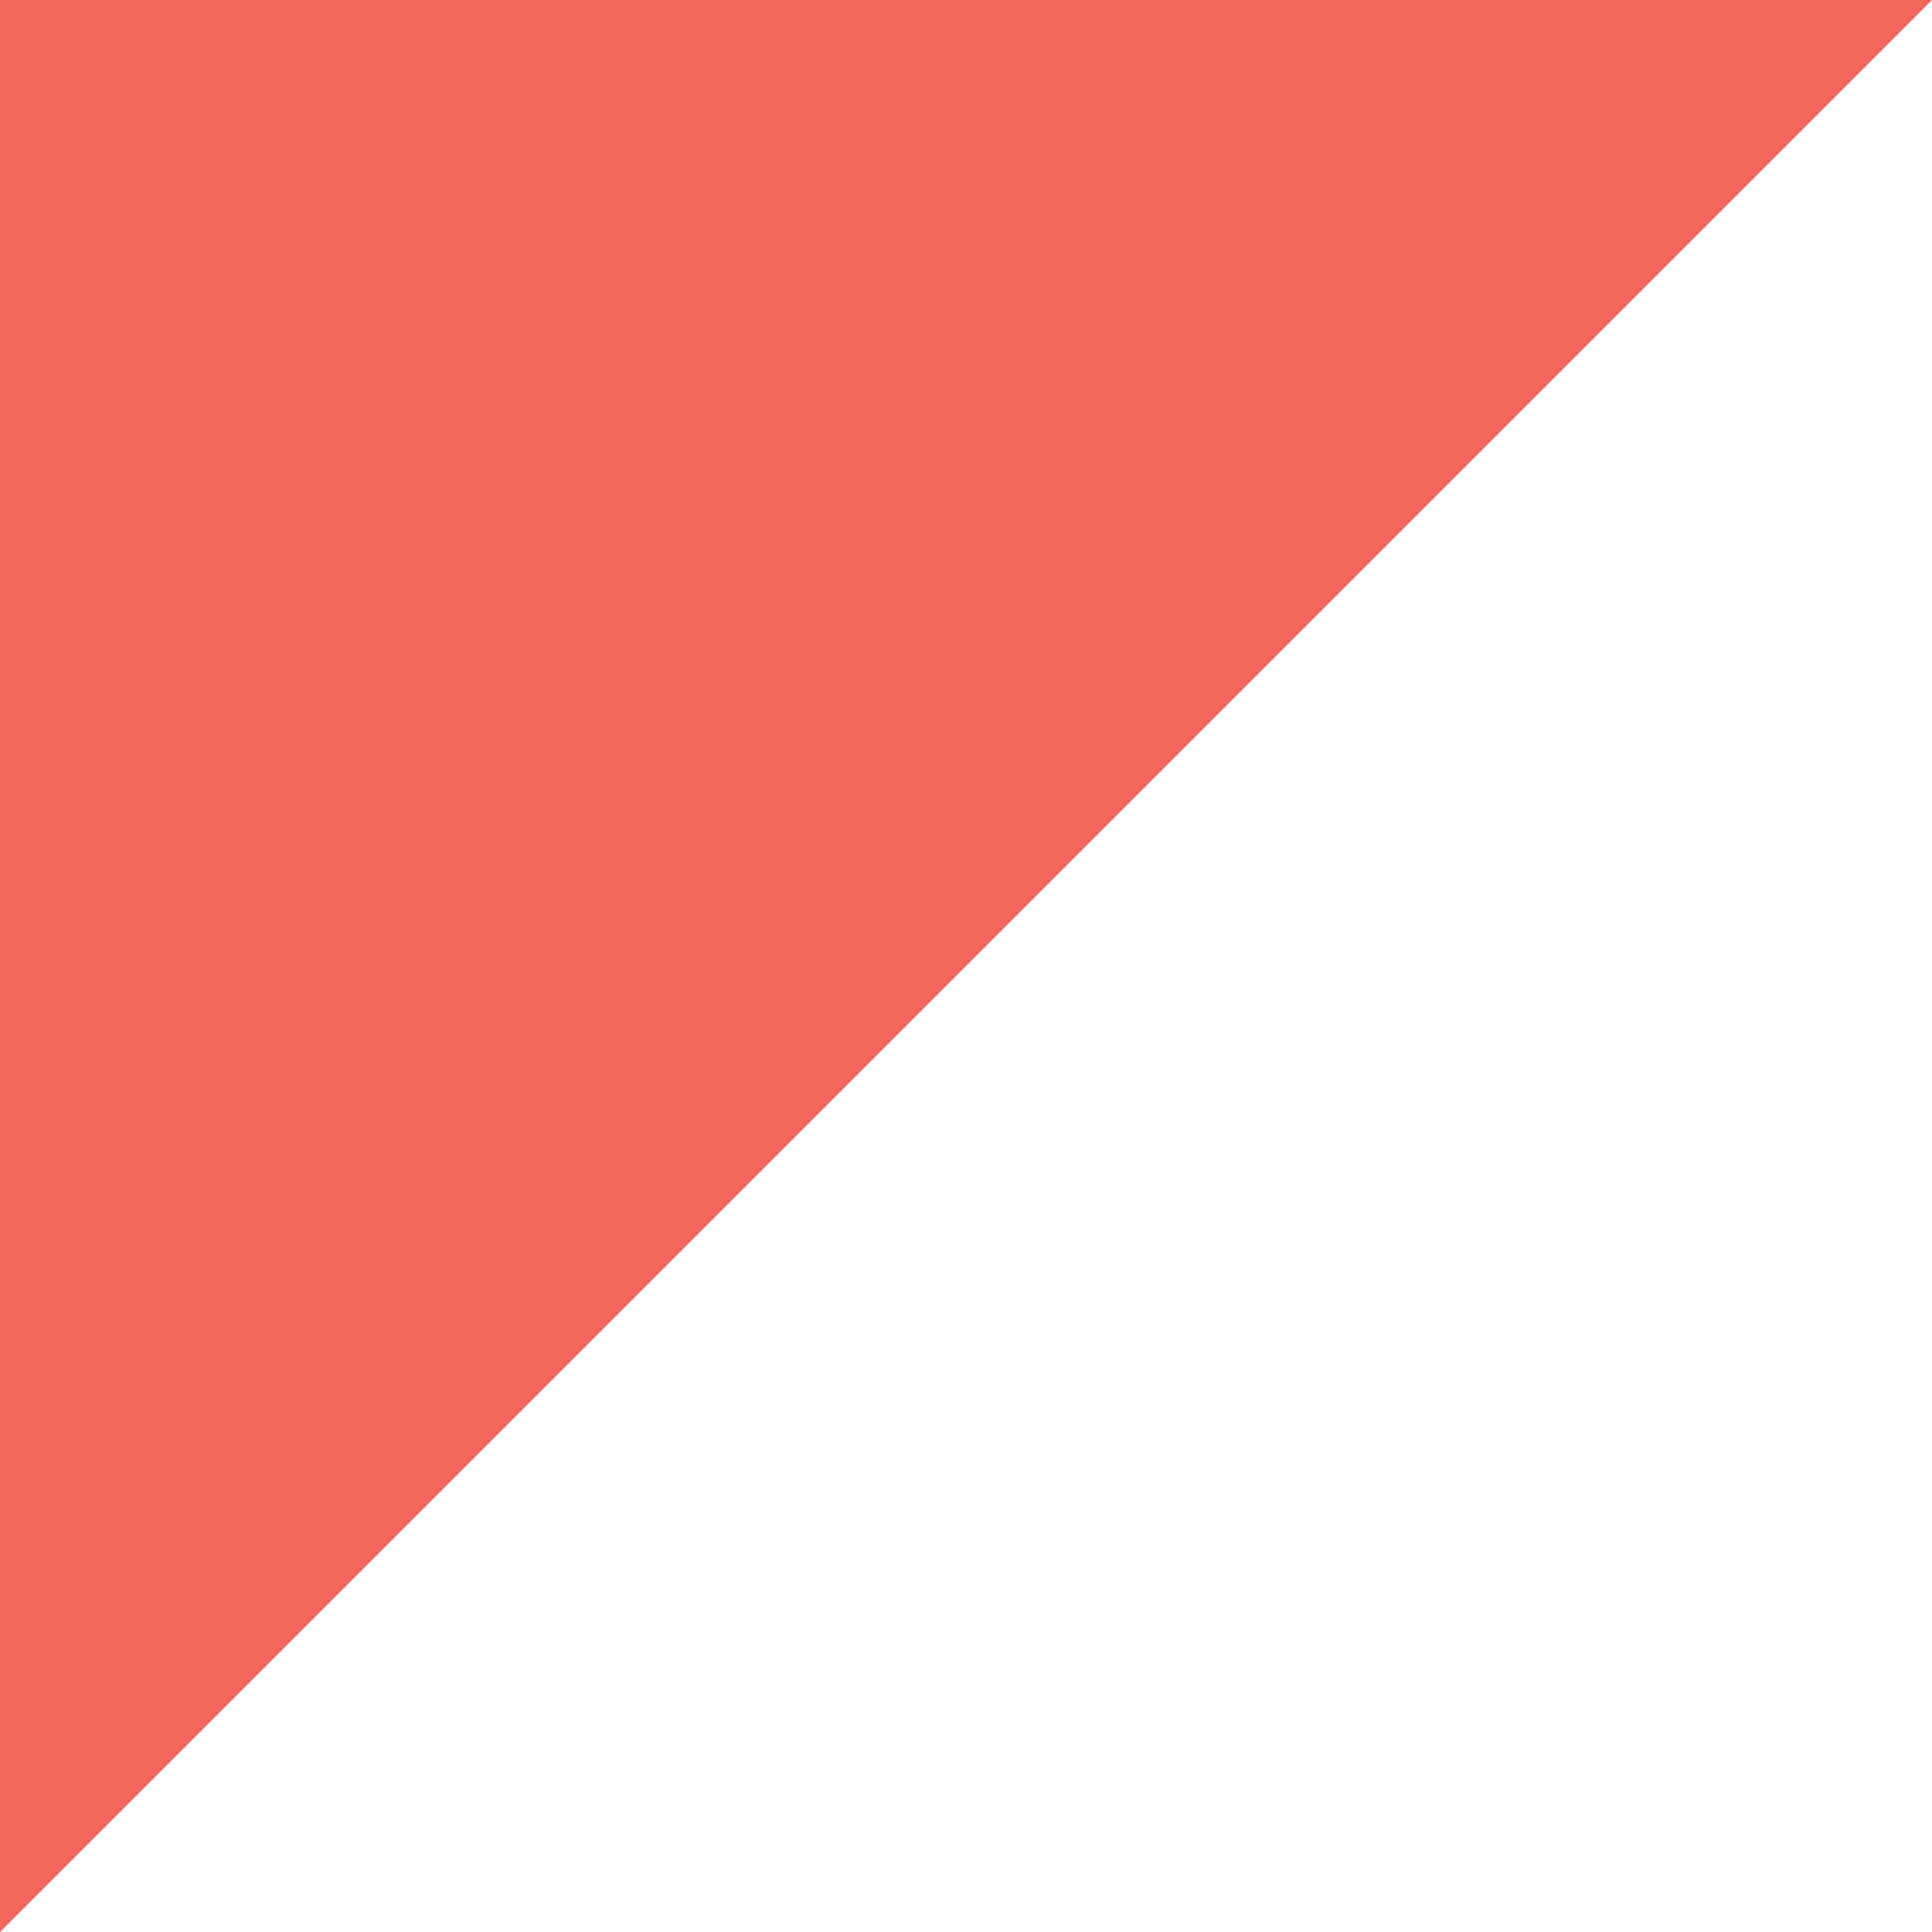
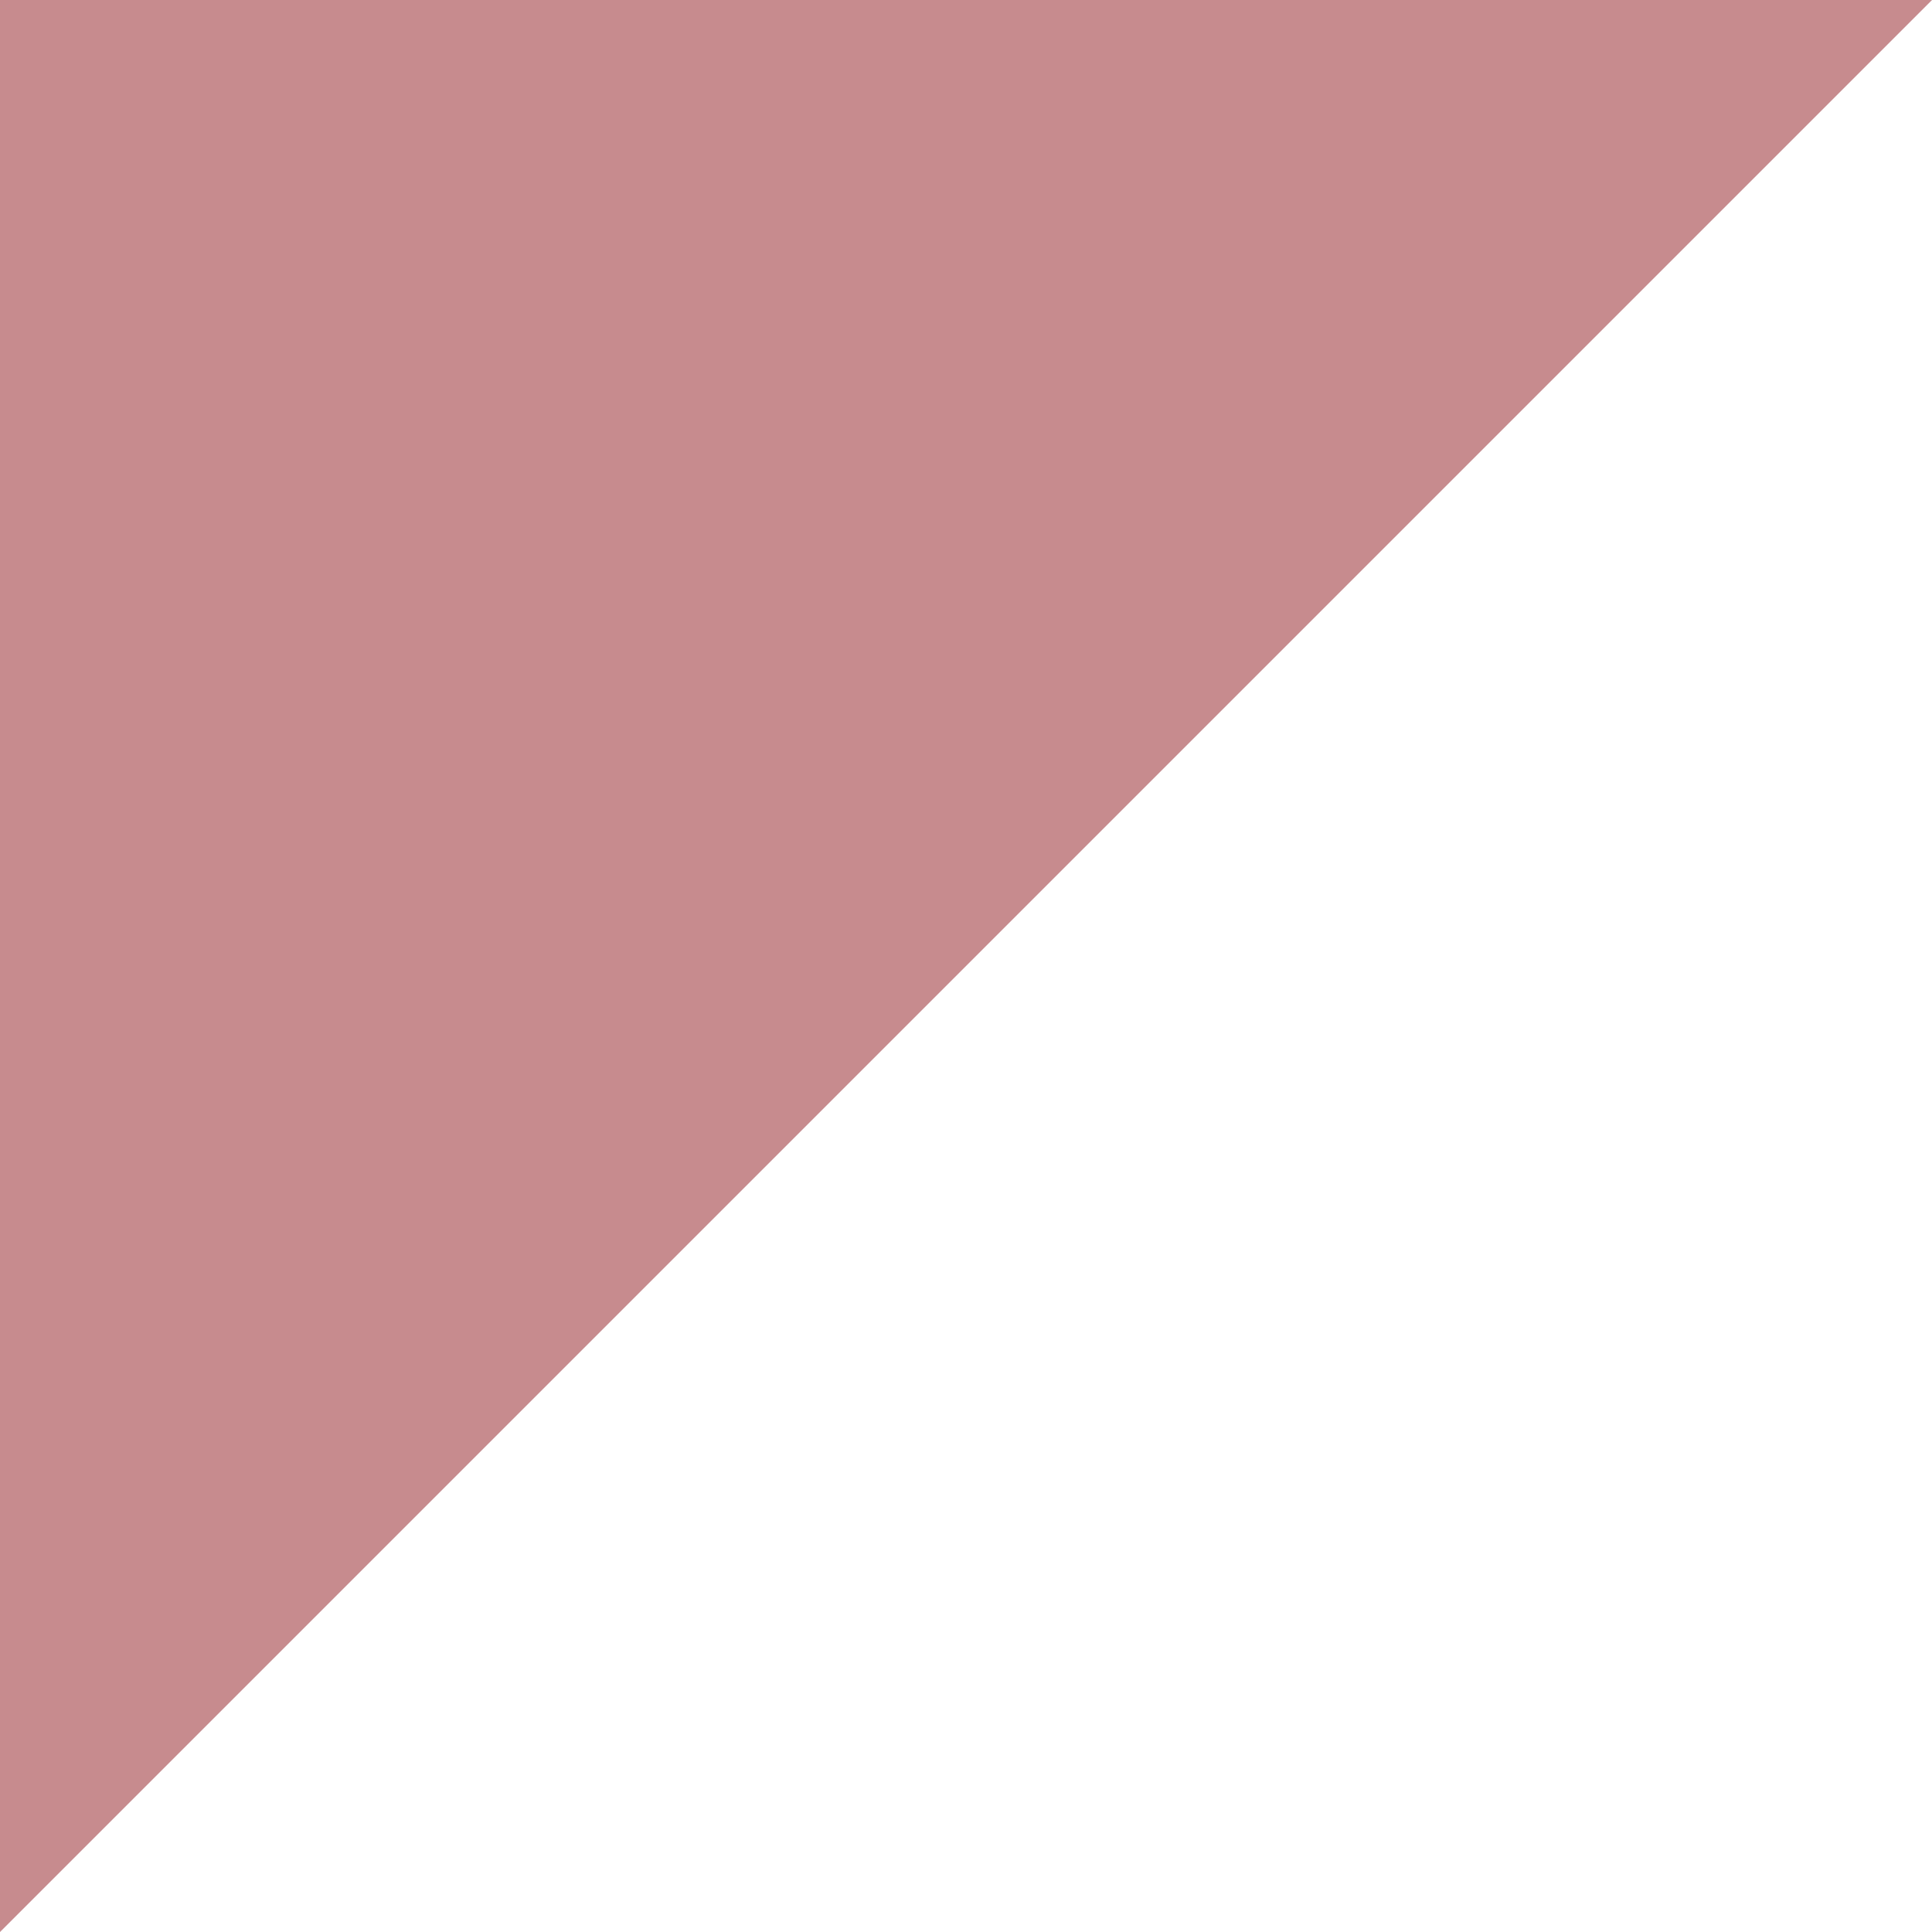
<svg xmlns="http://www.w3.org/2000/svg" width="200px" height="200px" viewBox="0 0 200 200" version="1.1">
  <defs />
  <g id="Calendar-Triangle" stroke="none" stroke-width="1" fill="none" fill-rule="evenodd">
    <g id="triangle" fill-rule="nonzero">
      <polygon id="Triangle" fill="#FFFFFF" points="200 0 200 200 0 200" />
-       <polygon id="Triangle-Copy" fill="#F2685D" points="200 0 0 0 0 200" />
+       <polygon id="Triangle-Copy" fill="#C78B8E" points="200 0 0 0 0 200" />
    </g>
  </g>
</svg>
